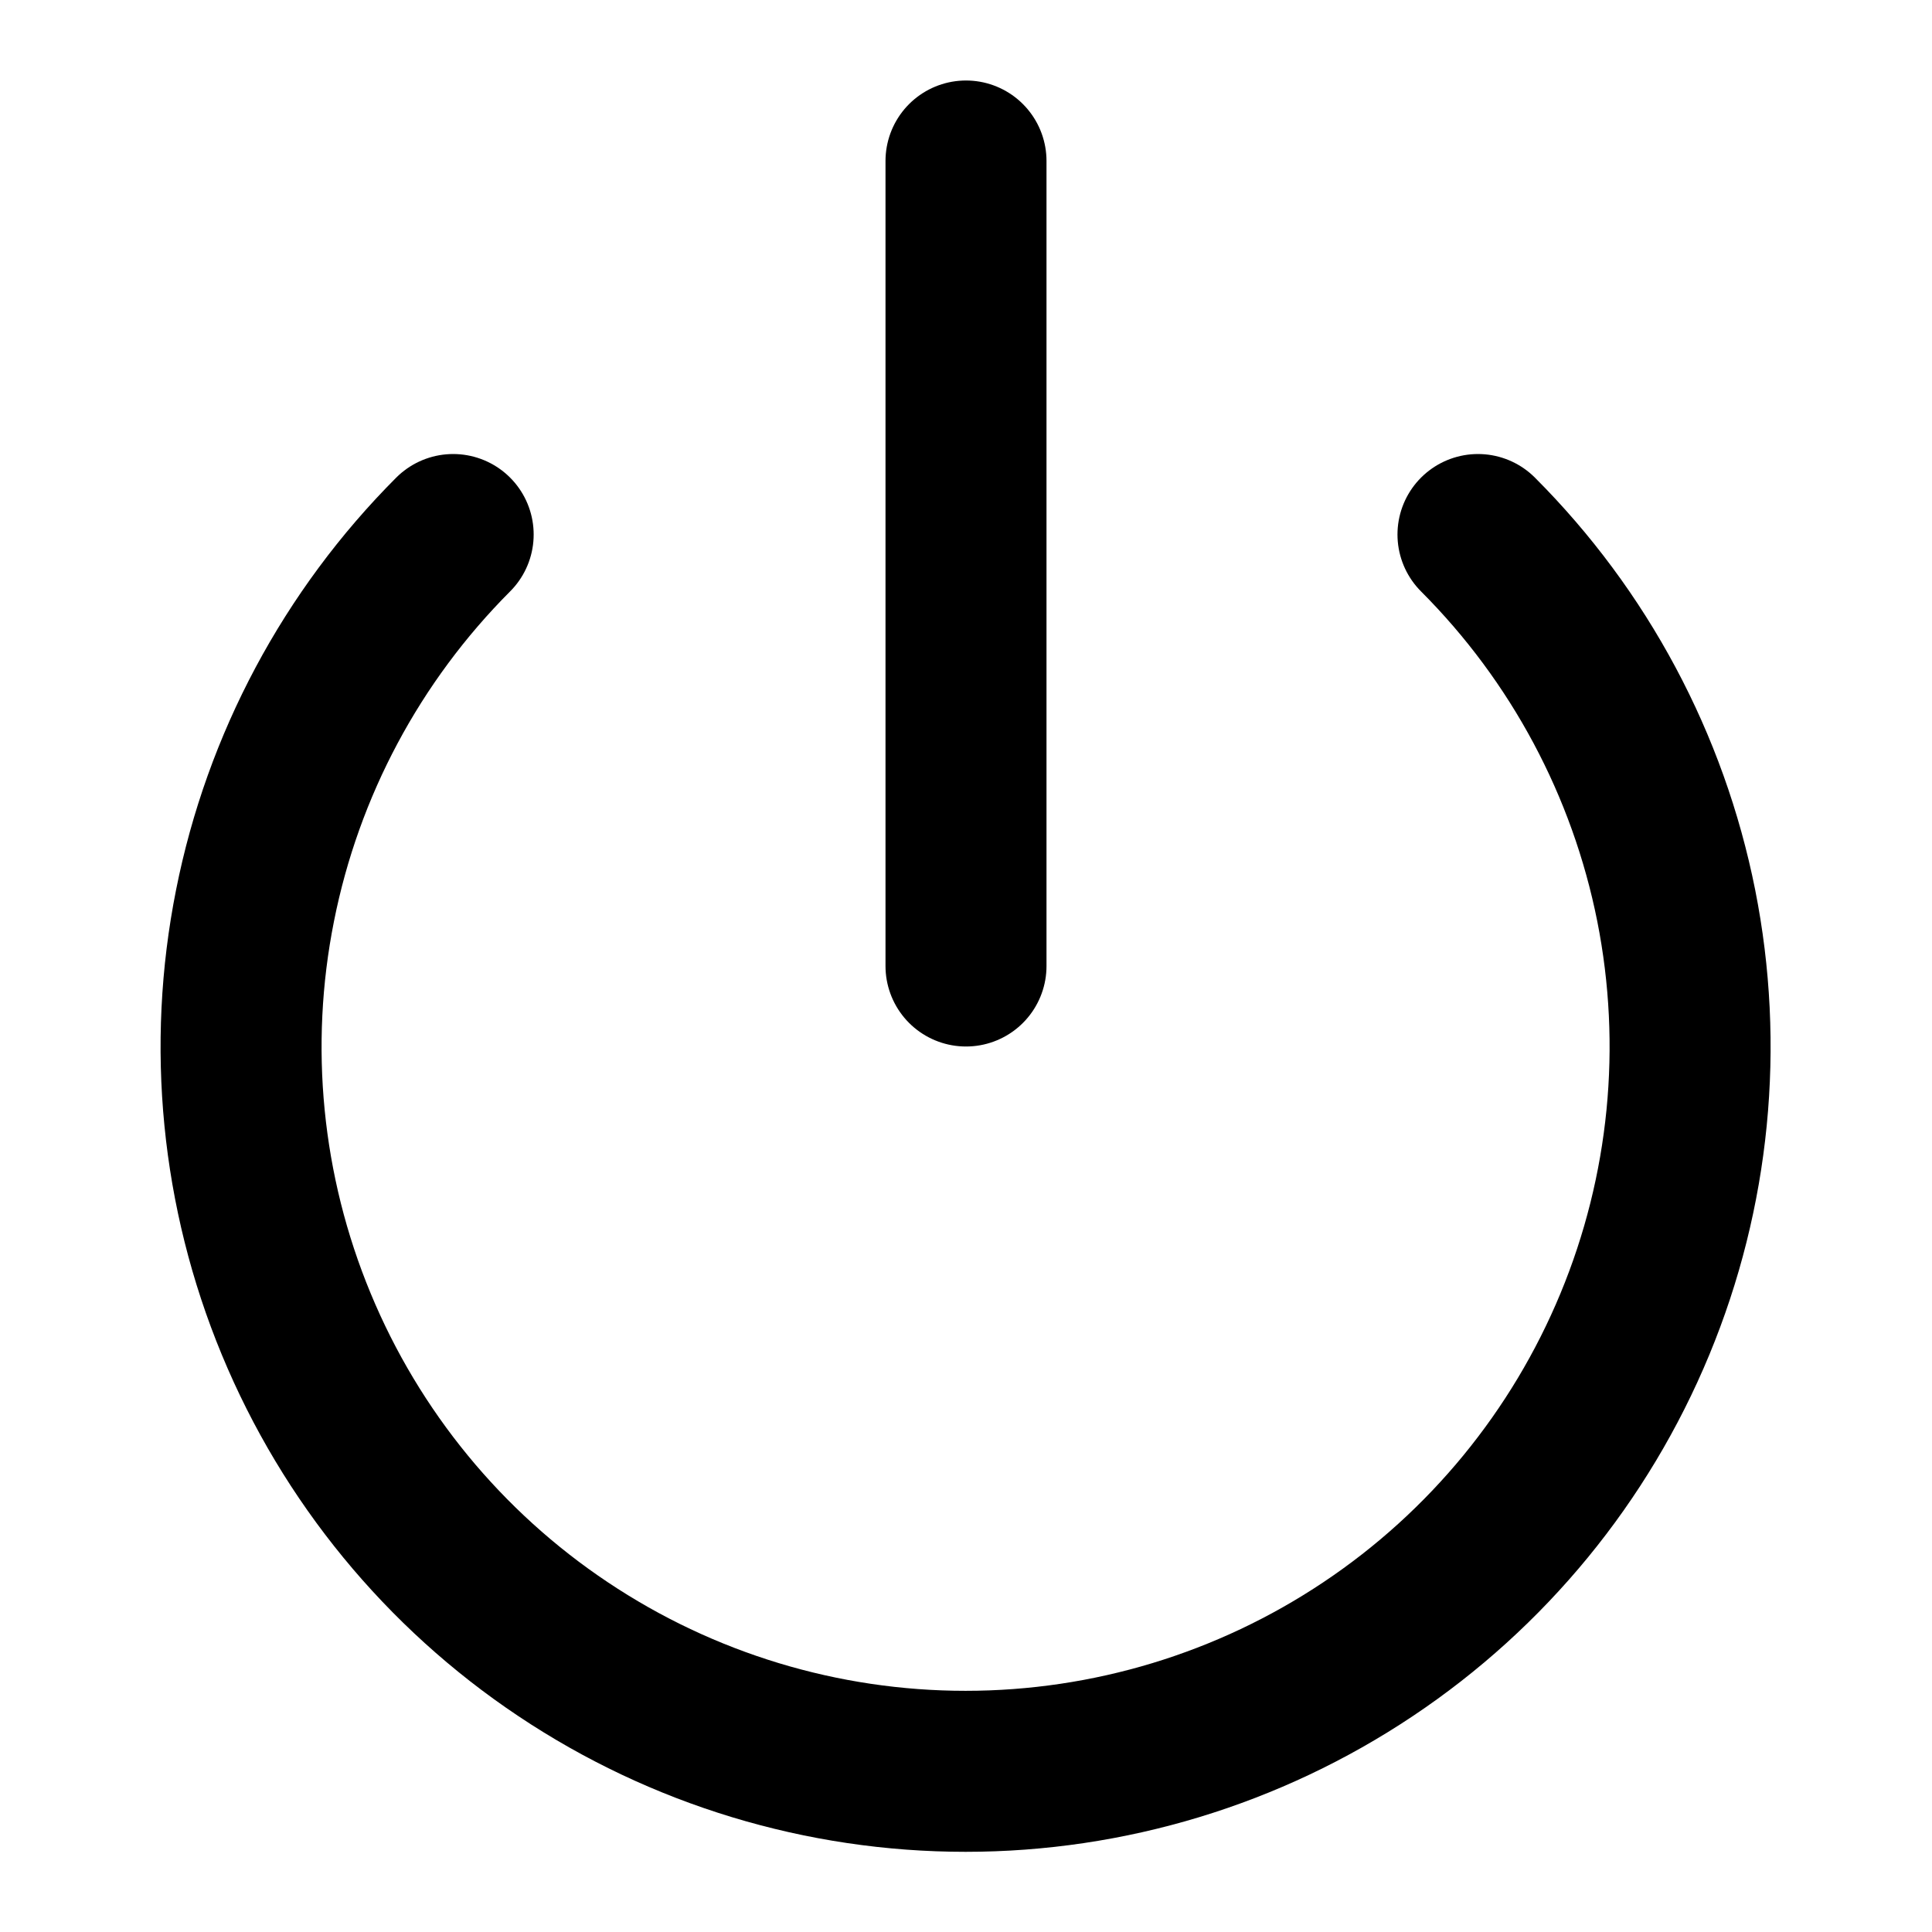
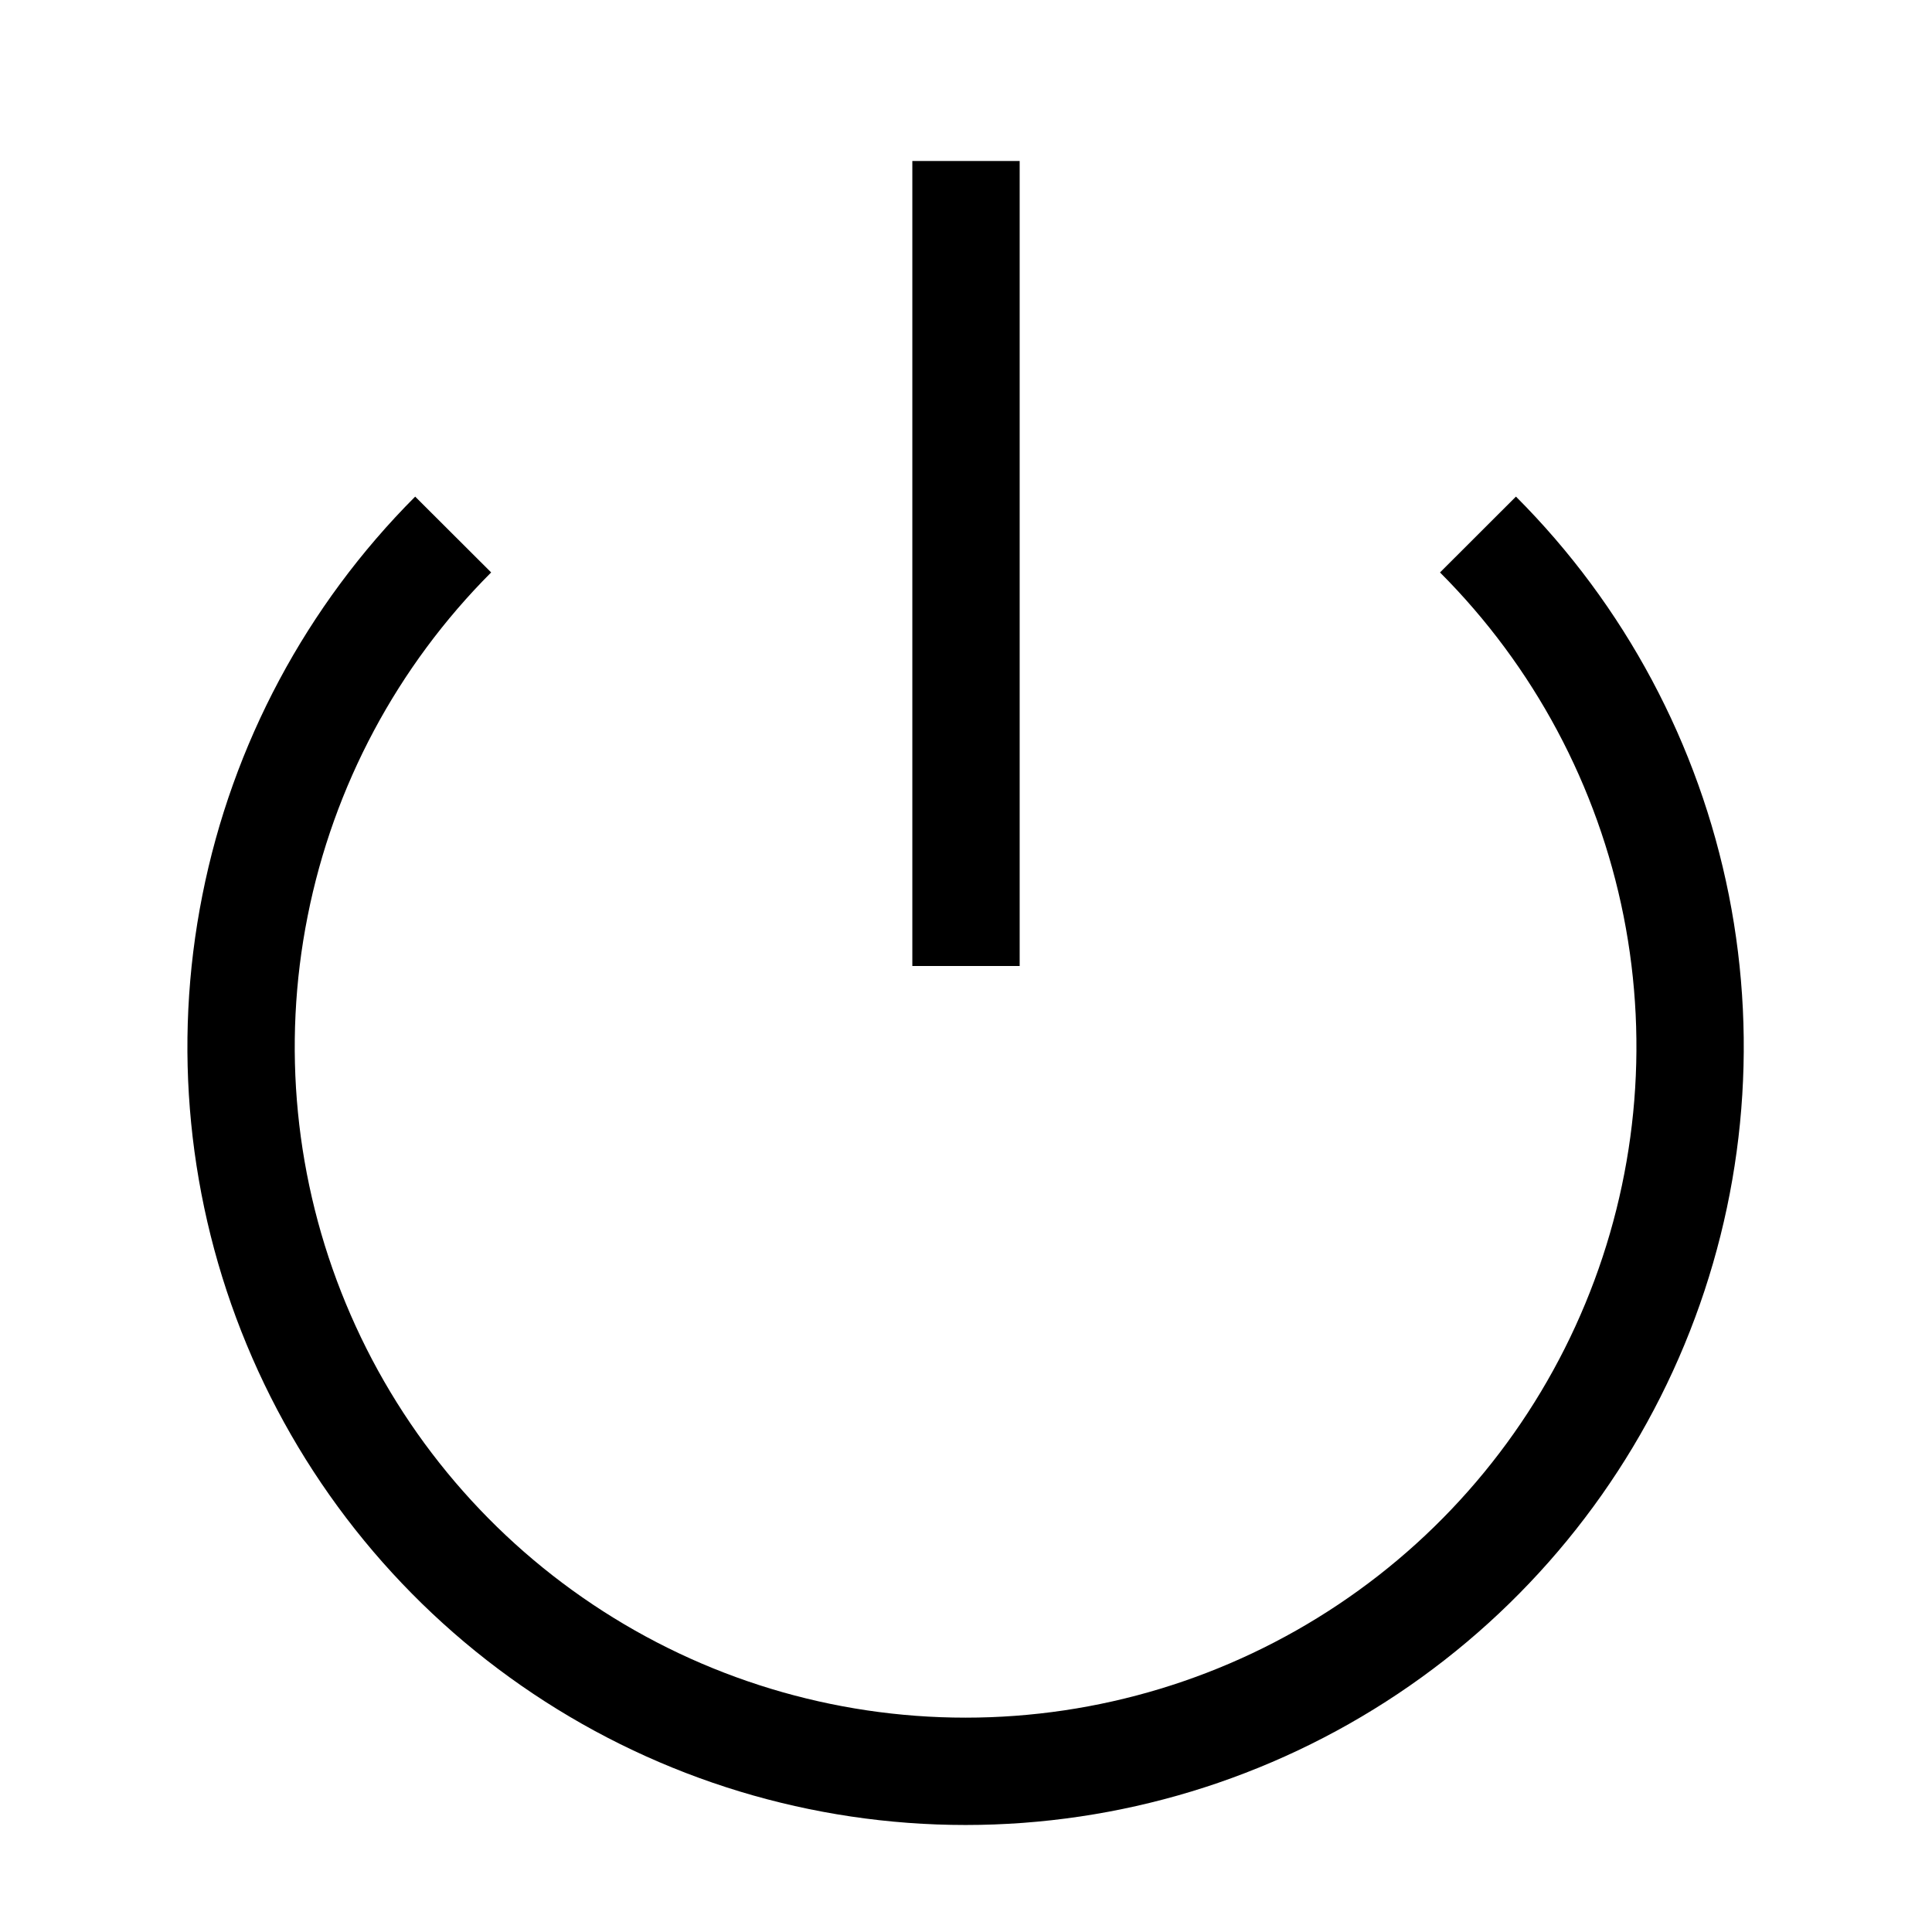
<svg xmlns="http://www.w3.org/2000/svg" _ngcontent-ogf-c107="" width="18" height="18" viewBox="0 0 18 18" fill="none">
-   <path _ngcontent-ogf-c107="" d="M13.77 4.98C14.714 5.925 15.356 7.127 15.617 8.437C15.877 9.746 15.743 11.103 15.232 12.336C14.721 13.57 13.856 14.624 12.746 15.365C11.636 16.107 10.331 16.503 8.996 16.503C7.661 16.503 6.356 16.107 5.246 15.365C4.136 14.624 3.271 13.57 2.76 12.336C2.249 11.103 2.115 9.746 2.376 8.437C2.636 7.127 3.279 5.925 4.222 4.98" stroke="black" stroke-width="1.5" stroke-linecap="round" stroke-linejoin="round" />
-   <path _ngcontent-ogf-c107="" d="M9 1.5V9" stroke="black" stroke-width="1.5" stroke-linecap="round" stroke-linejoin="round" />
+   <path _ngcontent-ogf-c107="" d="M13.77 4.98C14.714 5.925 15.356 7.127 15.617 8.437C15.877 9.746 15.743 11.103 15.232 12.336C14.721 13.57 13.856 14.624 12.746 15.365C11.636 16.107 10.331 16.503 8.996 16.503C7.661 16.503 6.356 16.107 5.246 15.365C4.136 14.624 3.271 13.57 2.76 12.336C2.249 11.103 2.115 9.746 2.376 8.437C2.636 7.127 3.279 5.925 4.222 4.98" stroke="black" strokeWidth="1.5" strokeLinecap="round" strokeLinejoin="round" />
+   <path _ngcontent-ogf-c107="" d="M9 1.5V9" stroke="black" strokeWidth="1.5" strokeLinecap="round" strokeLinejoin="round" />
</svg>
